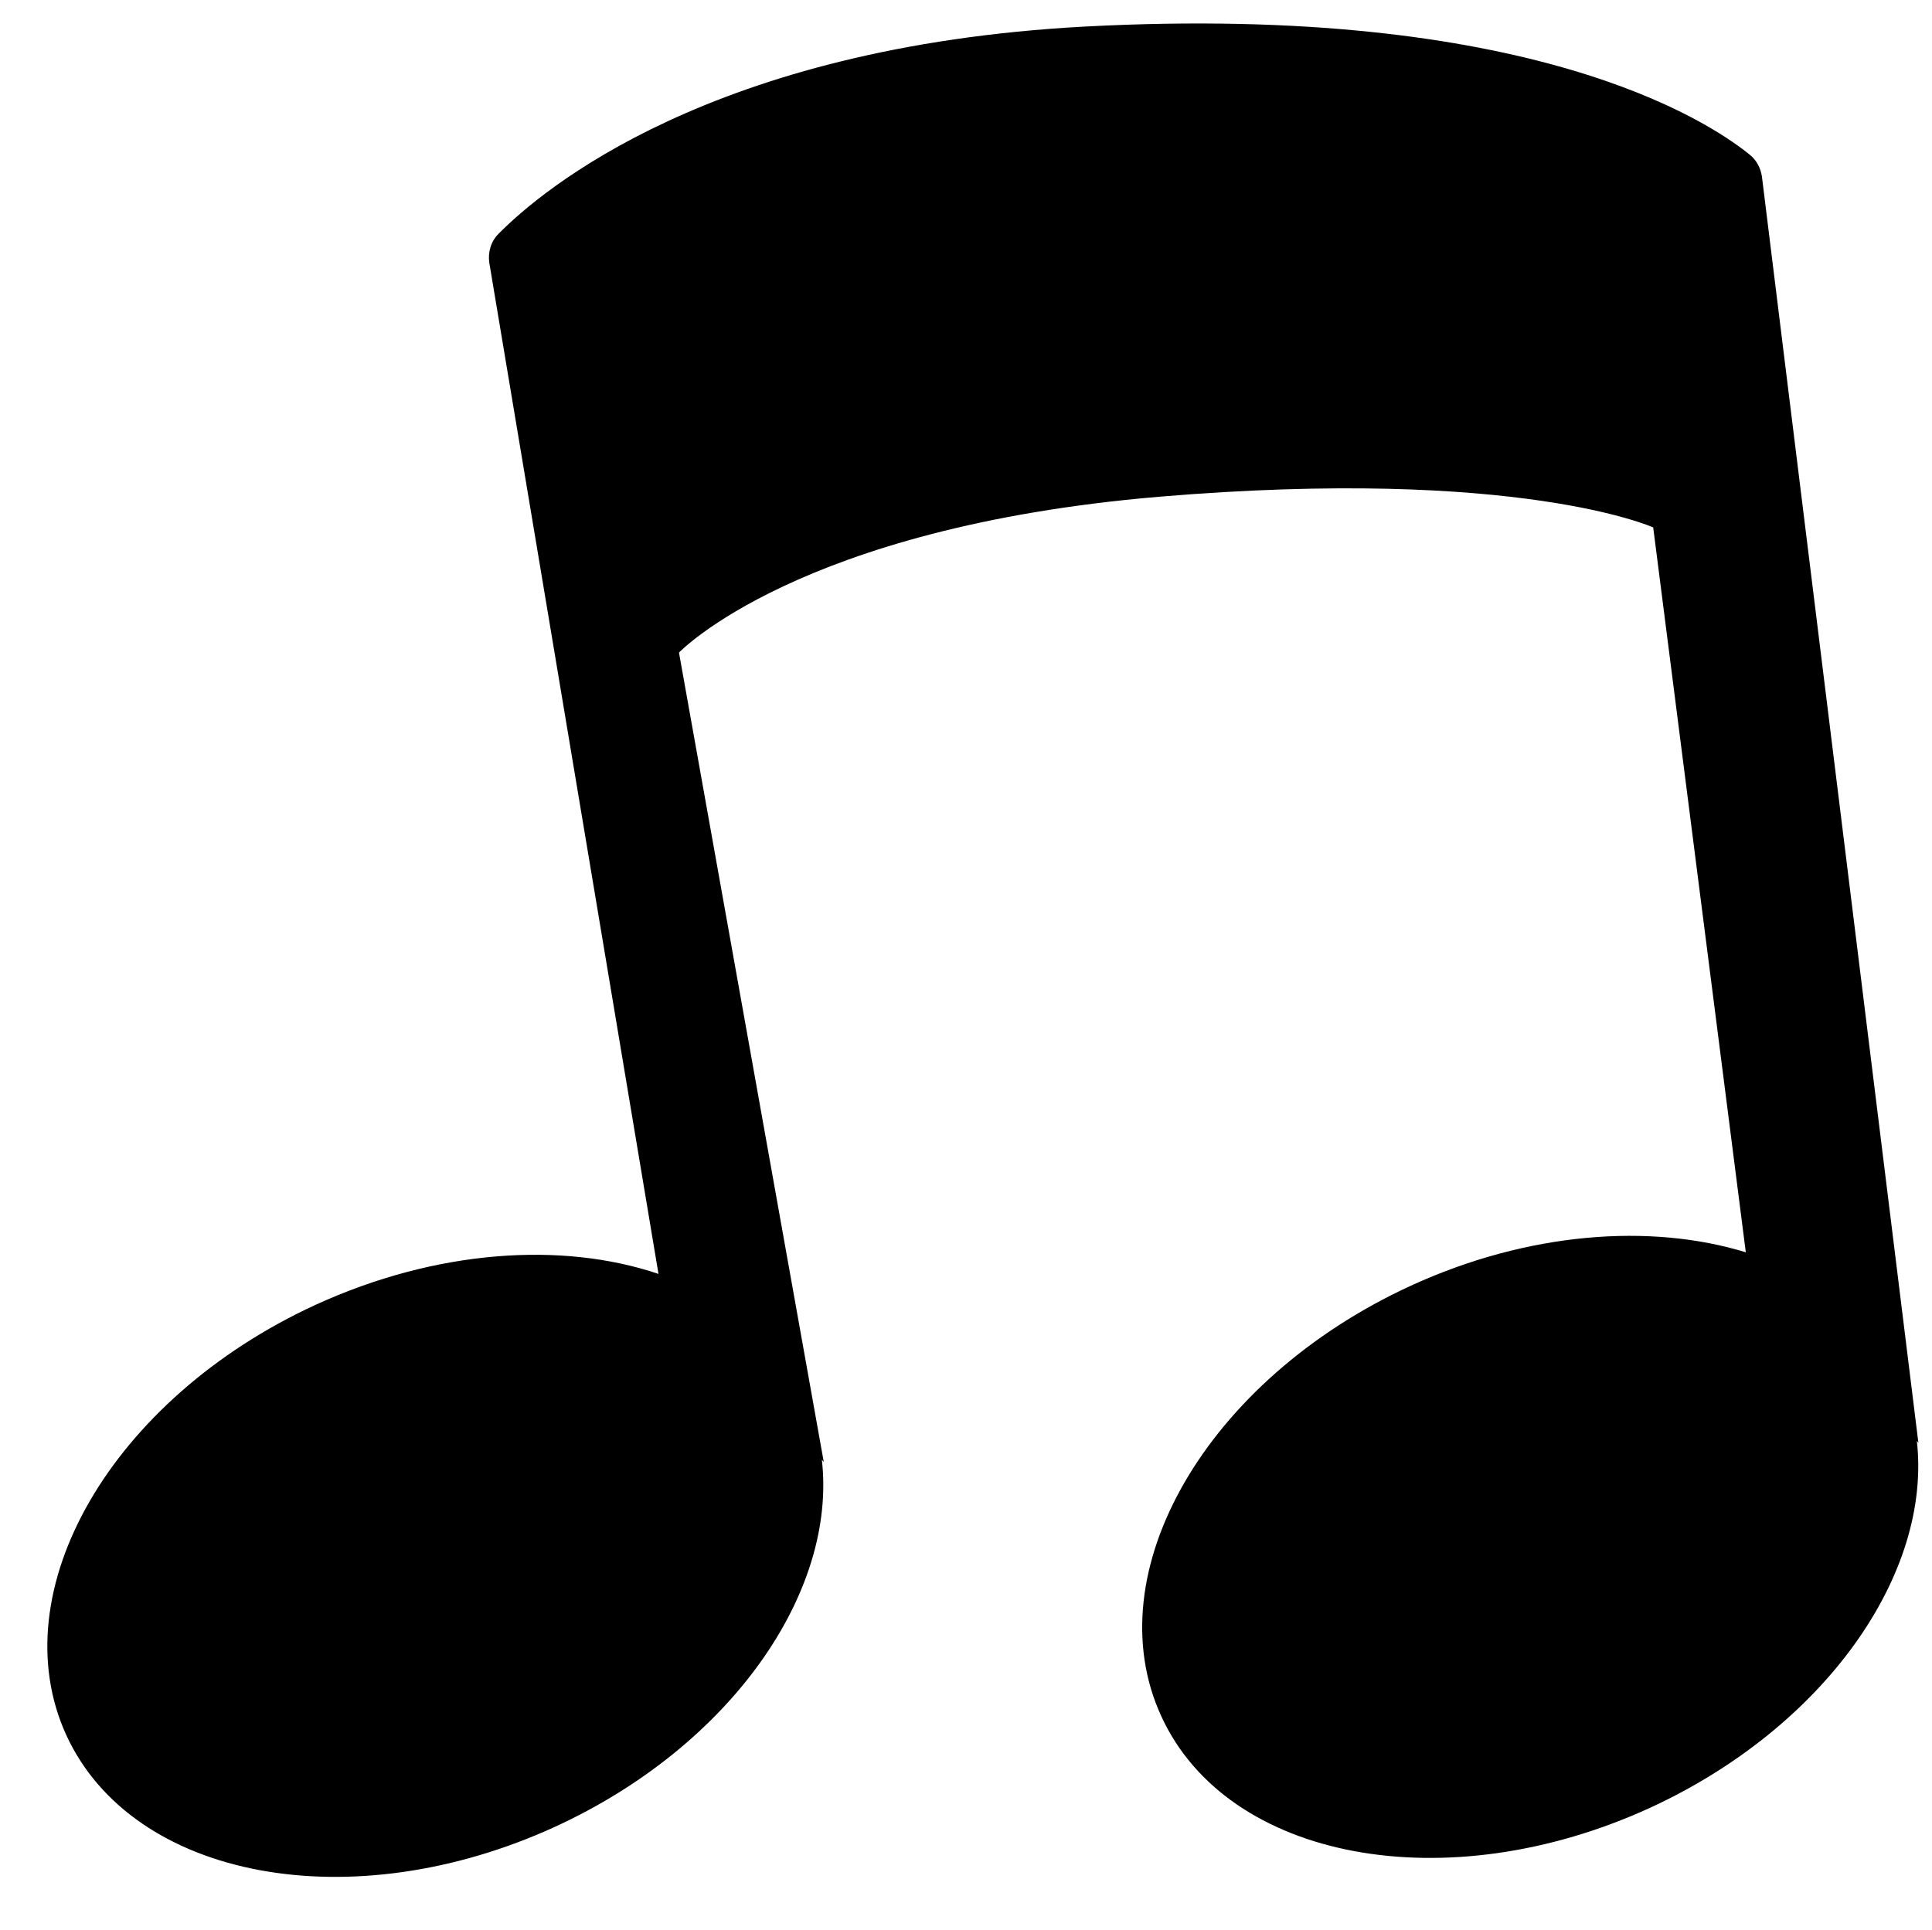
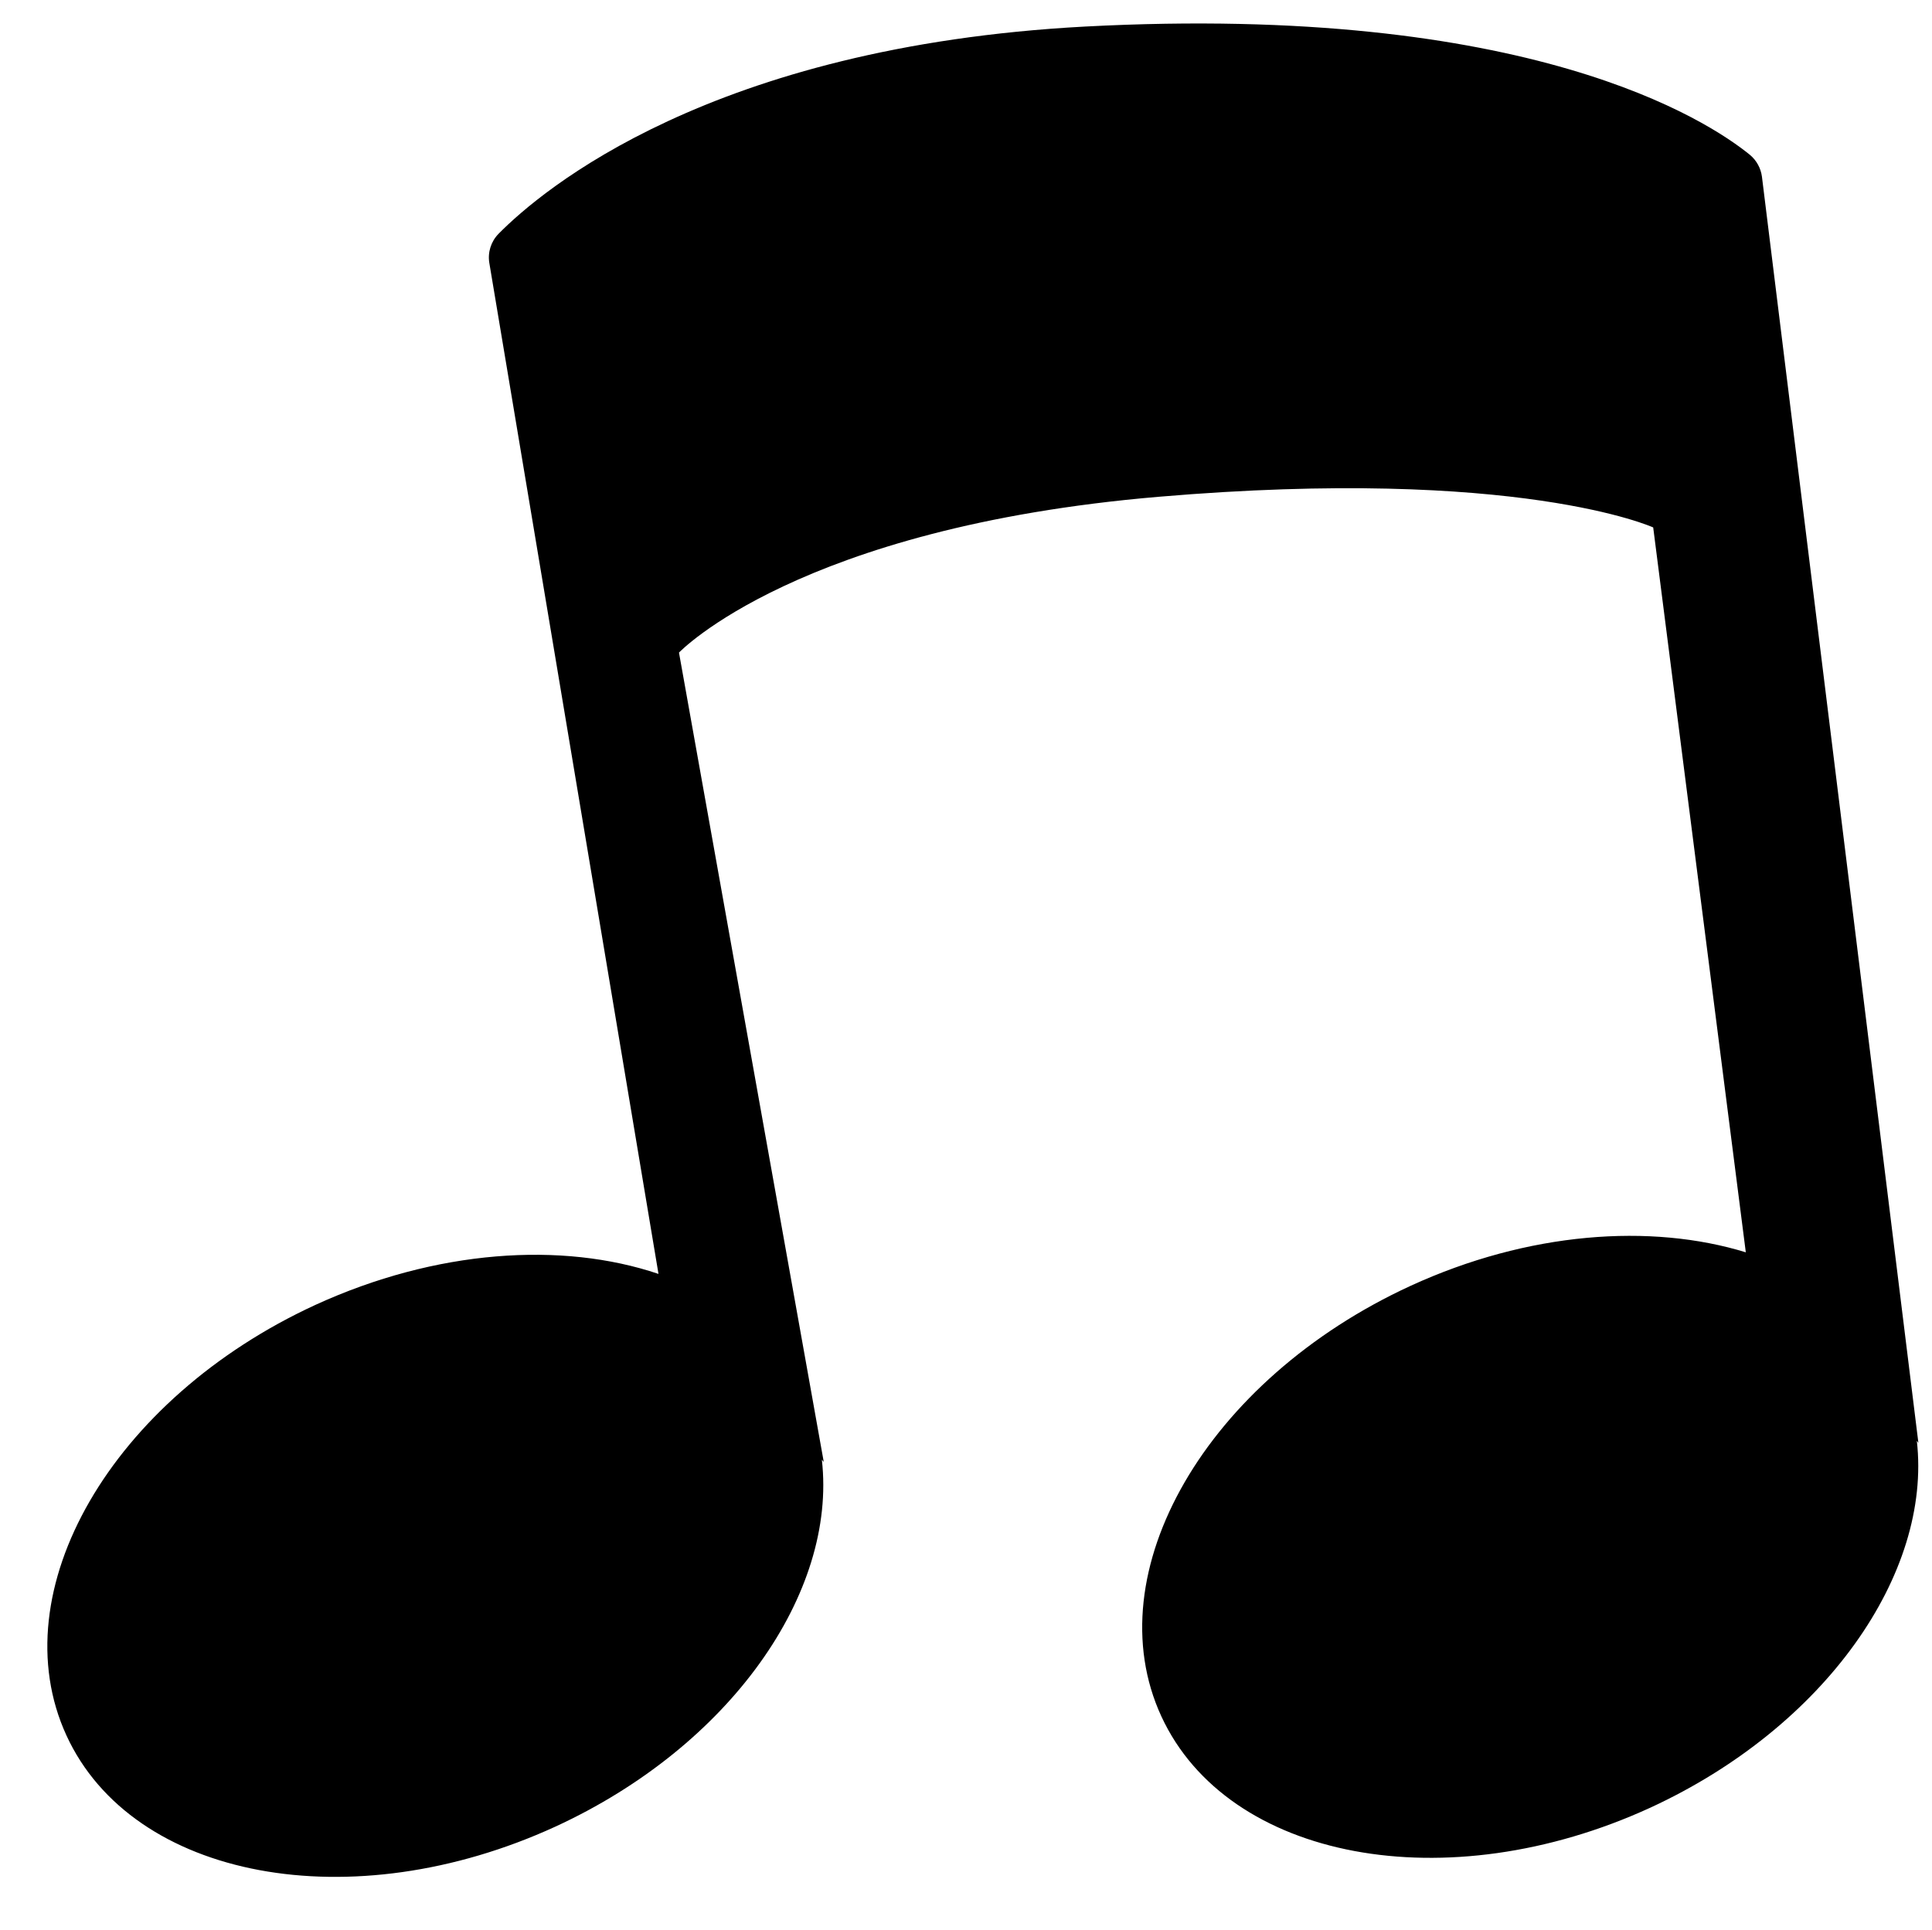
- <svg xmlns="http://www.w3.org/2000/svg" xmlns:xlink="http://www.w3.org/1999/xlink" version="1.1" id="Lager_1" x="0px" y="0px" viewBox="0 0 611.2 610.6" style="enable-background:new 0 0 611.2 610.6;" xml:space="preserve">
-   <style type="text/css">
- 	.st0{clip-path:url(#SVGID_2_);}
- </style>
-   <g>
-     <g>
-       <g>
-         <defs>
-           <rect id="SVGID_1_" y="1" width="611.2" height="605.5" />
-         </defs>
-         <clipPath id="SVGID_2_">
-           <use xlink:href="#SVGID_1_" style="overflow:visible;" />
-         </clipPath>
-         <g class="st0">
-           <path d="M606.9,456.6L557.4,55.9c-0.4-2.7-1.7-5.2-3.8-6.9C540.2,38.1,483.8,1,343.3,8.4C225,14.7,171.4,60.1,157.7,74      c-2.4,2.4-3.4,5.8-2.9,9.2L208.3,403v0.1c-30.5-10.3-70.3-7.7-108.5,9.8C35.3,442.6,0.1,503.5,21,549.1      c21,45.6,90.2,58.5,154.7,28.9c55.4-25.5,89.1-74,84.3-116.1l0.6,0.7l-45.8-256.1c0,0,37.7-39.6,151.7-49.3      c114-9.6,156.5,9.7,156.5,9.7l29.3,229.4h0.1c-30.2-9.3-69-6.5-106.2,10.6c-64.5,29.7-99.8,90.7-78.8,136.2      c20.9,45.6,90.2,58.5,154.7,28.9c55.3-25.5,89.1-74,84.3-116.1L606.9,456.6z" />
-         </g>
-       </g>
-     </g>
+ <svg xmlns="http://www.w3.org/2000/svg" id="ac9f0f54-aa9b-4c12-a79c-2d5d9f74b742" data-name="Lager 1" viewBox="0 0 611.2 610.6">
+   <defs>
+     <clipPath id="b7989ef3-de94-4f8d-ad9e-19dc4c71769f">
+       <rect y="1" width="611.2" height="605.5" fill="none" />
+     </clipPath>
+   </defs>
+   <g clip-path="url(#b7989ef3-de94-4f8d-ad9e-19dc4c71769f)">
+     <path d="M606.9,456.6,557.4,55.9a10.86,10.86,0,0,0-3.8-6.9C540.2,38.1,483.8,1,343.3,8.4,225,14.7,171.4,60.1,157.7,74a10.69,10.69,0,0,0-2.9,9.2L208.3,403v.1c-30.5-10.3-70.3-7.7-108.5,9.8C35.3,442.6.1,503.5,21,549.1s90.2,58.5,154.7,28.9c55.4-25.5,89.1-74,84.3-116.1l.6.7L214.8,206.5s37.7-39.6,151.7-49.3S523,166.9,523,166.9l29.3,229.4h.1c-30.2-9.3-69-6.5-106.2,10.6-64.5,29.7-99.8,90.7-78.8,136.2s90.2,58.5,154.7,28.9c55.3-25.5,89.1-74,84.3-116.1Z" />
  </g>
</svg>
